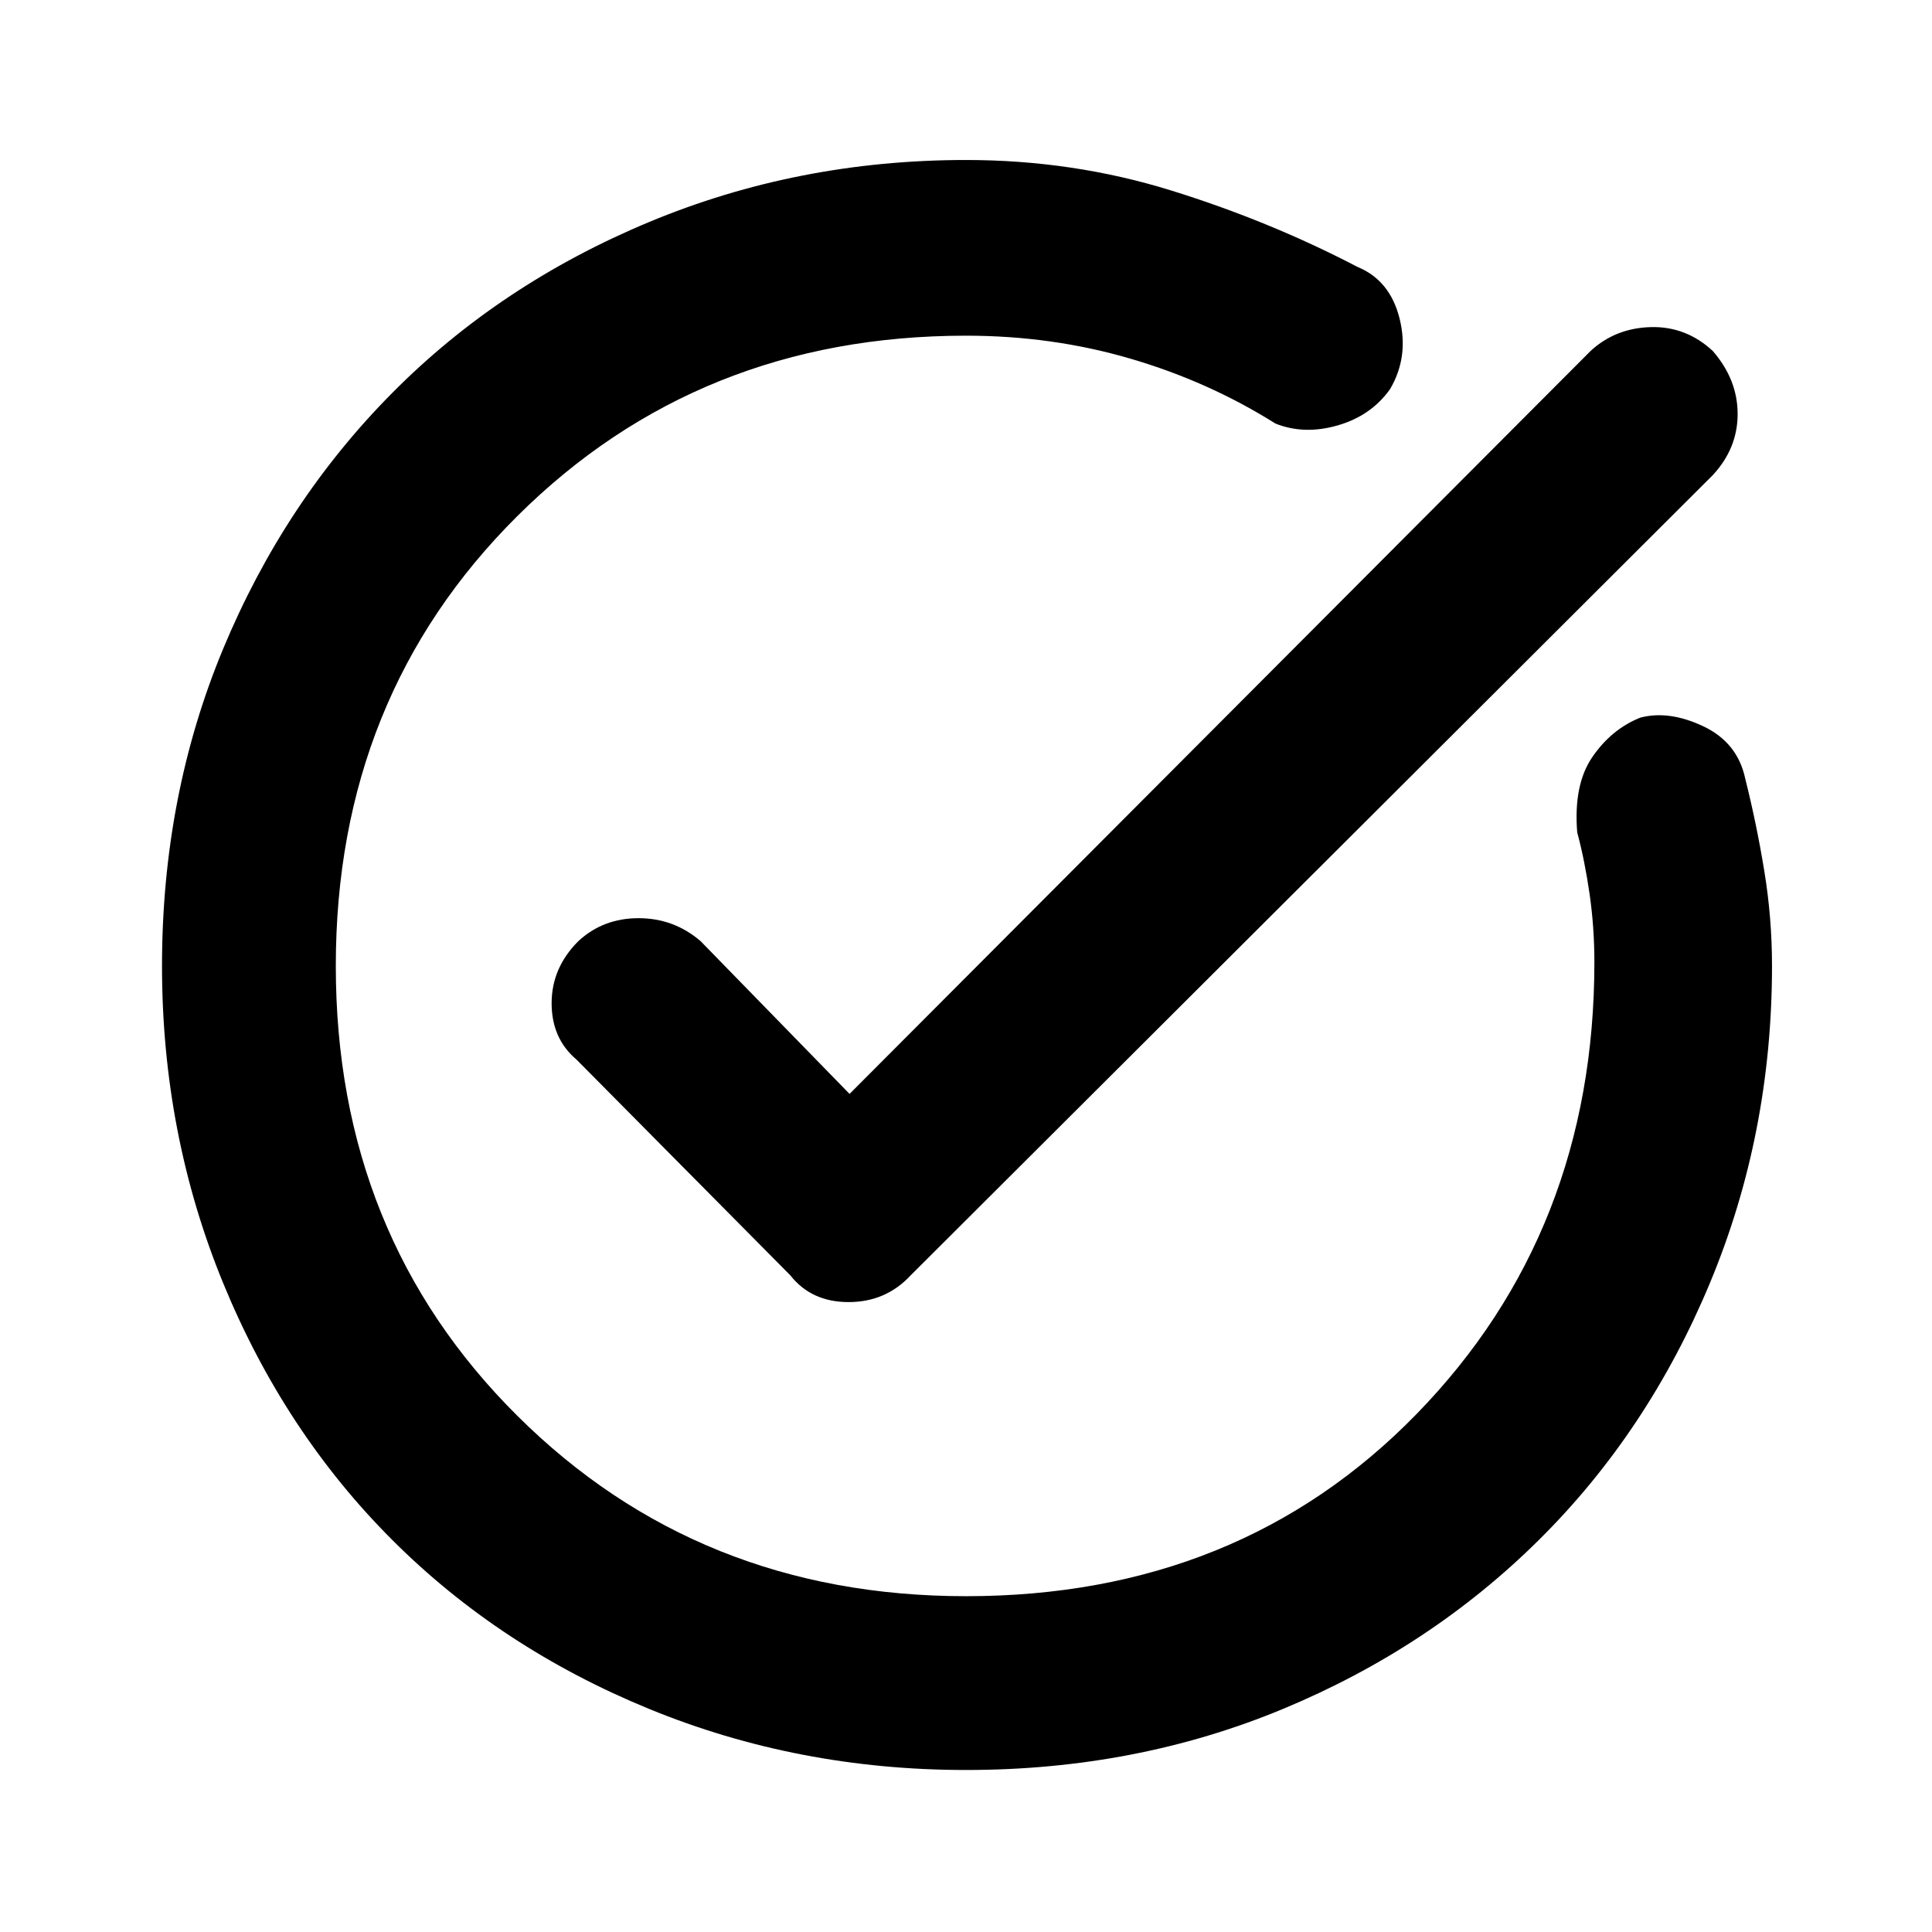
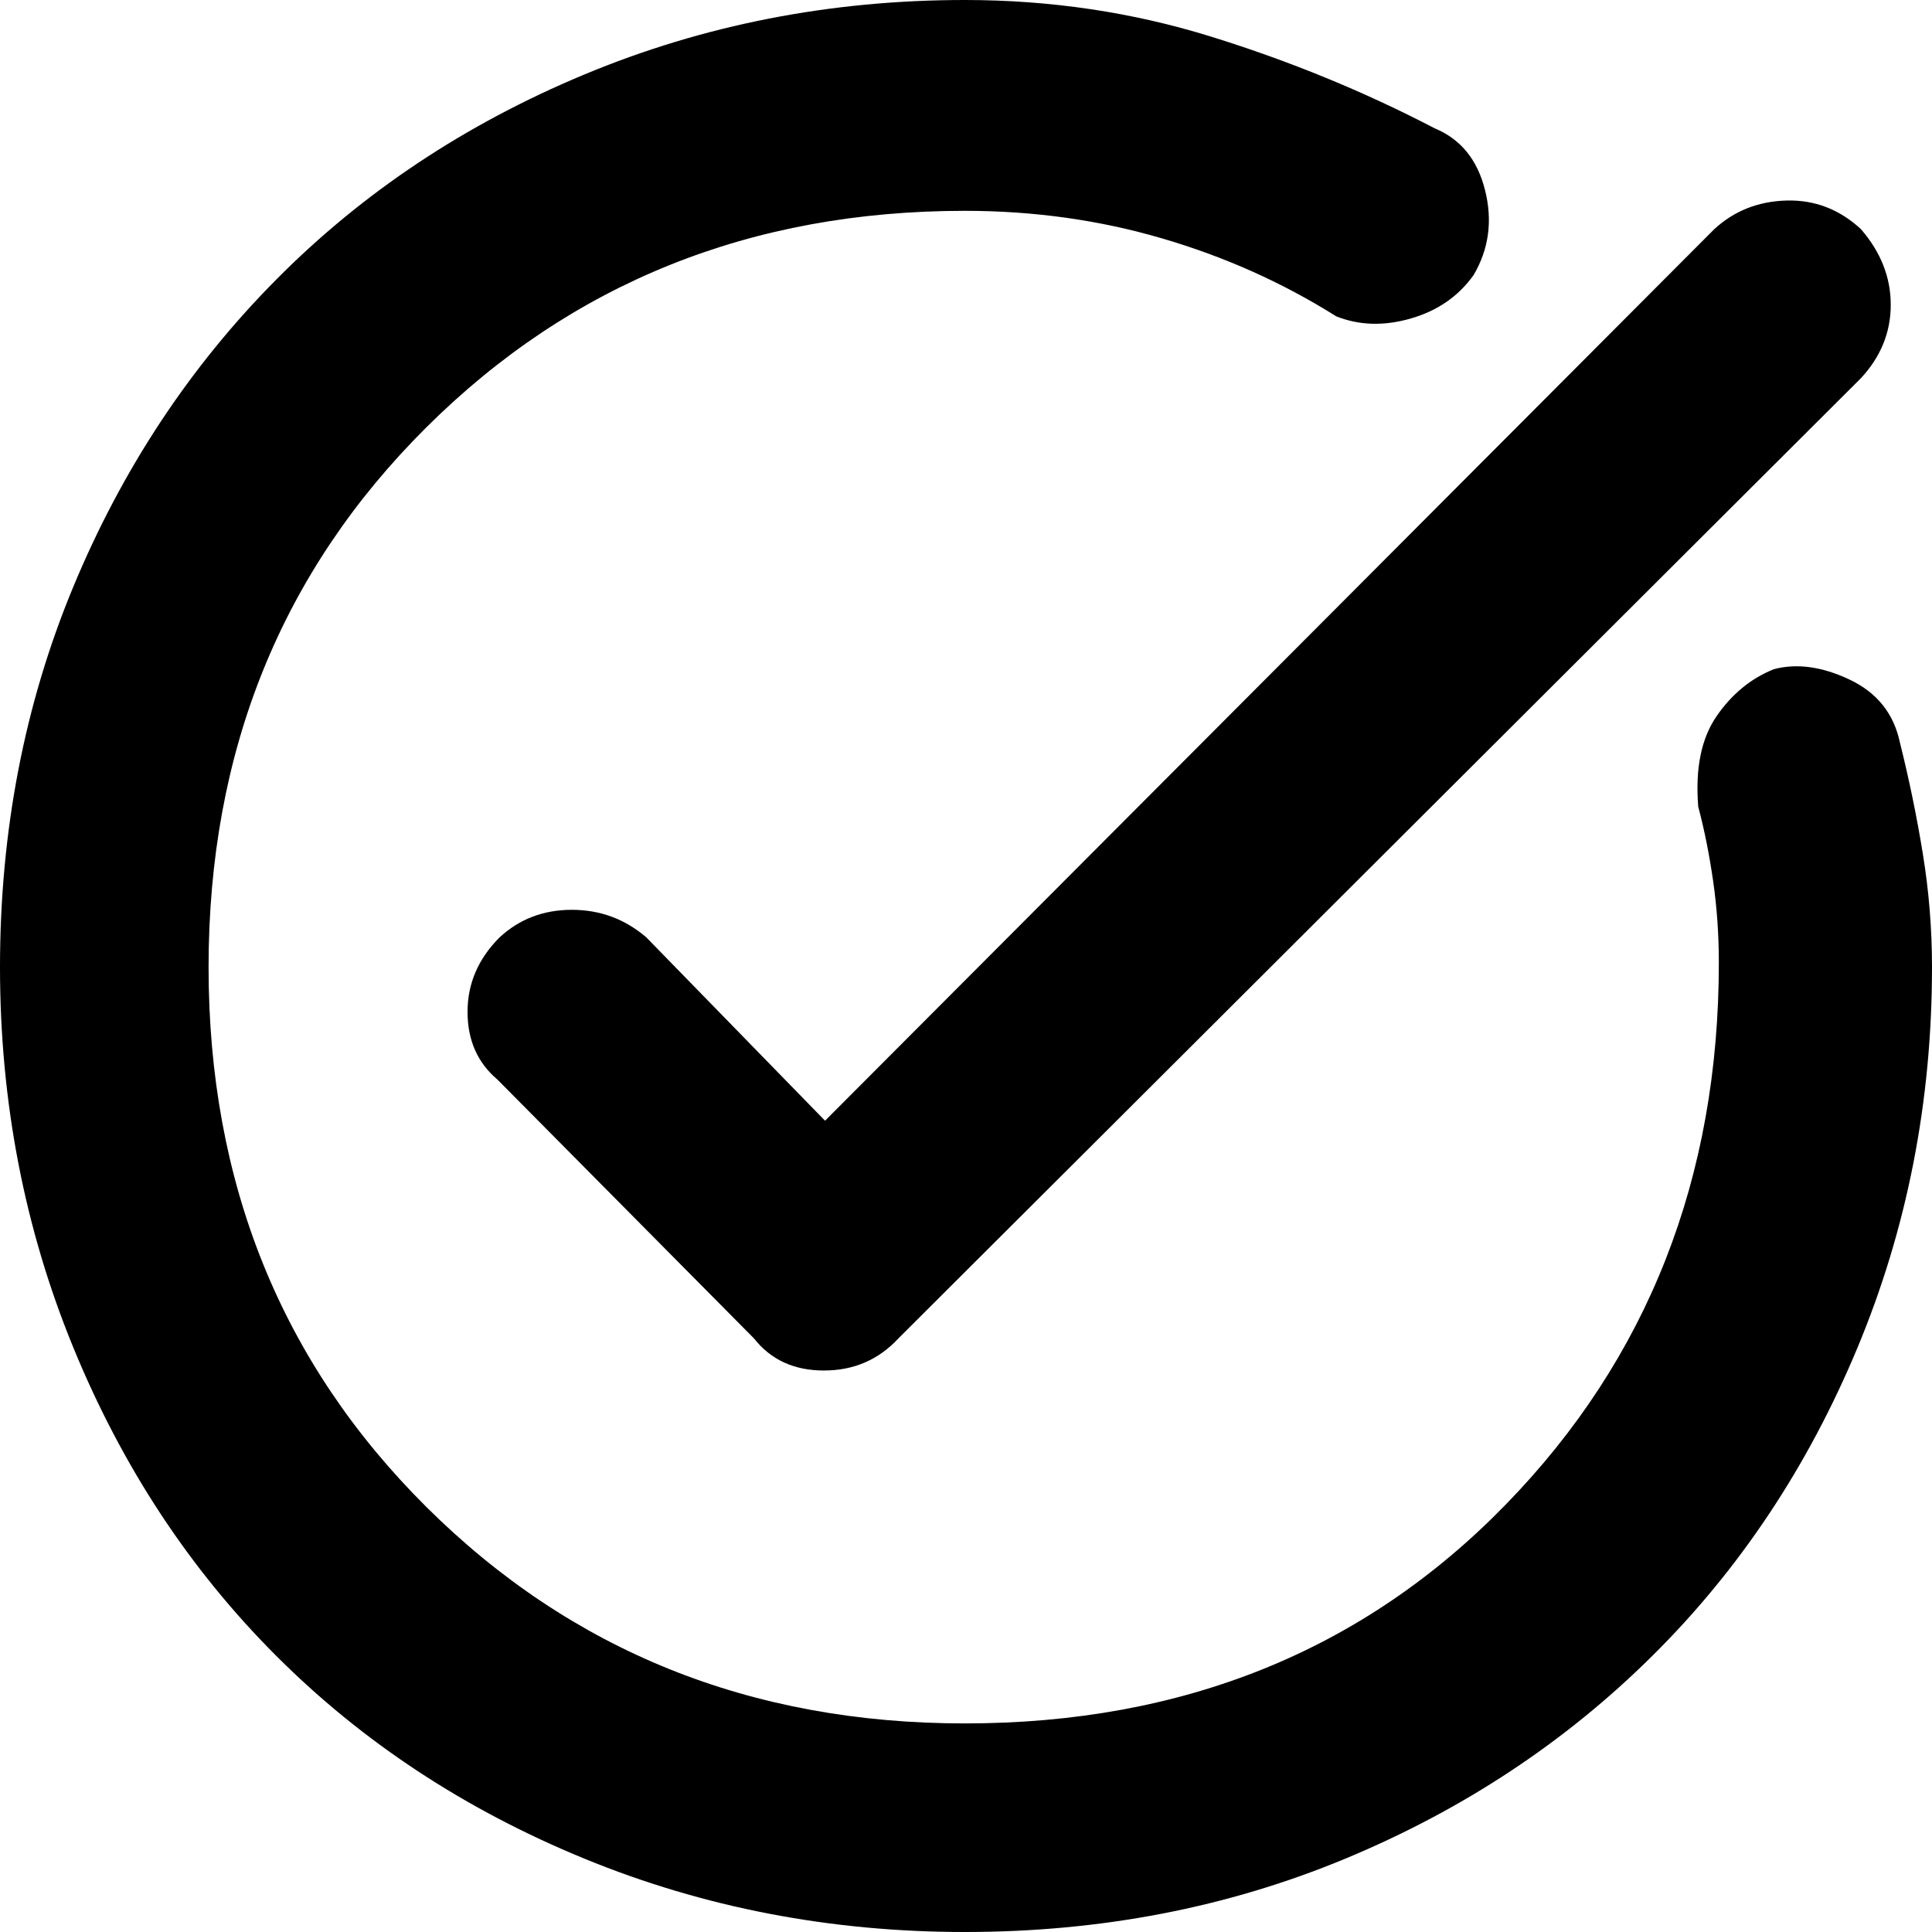
<svg xmlns="http://www.w3.org/2000/svg" width="100%" height="100%" viewBox="0 0 48 48" version="1.1" xml:space="preserve" style="fill-rule:evenodd;clip-rule:evenodd;stroke-linejoin:round;stroke-miterlimit:2;">
-   <path d="M43.361,19.349c0.19,0.759 0.348,1.526 0.474,2.301c0.127,0.775 0.19,1.558 0.19,2.349c0,2.783 -0.514,5.409 -1.542,7.876c-1.028,2.468 -2.444,4.595 -4.247,6.382c-1.803,1.788 -3.922,3.187 -6.358,4.2c-2.436,1.012 -5.061,1.518 -7.877,1.518c-2.783,-0 -5.409,-0.506 -7.876,-1.518c-2.468,-1.013 -4.595,-2.412 -6.382,-4.2c-1.788,-1.787 -3.187,-3.914 -4.2,-6.382c-1.012,-2.467 -1.518,-5.093 -1.518,-7.876c0,-2.816 0.506,-5.441 1.518,-7.877c1.013,-2.436 2.412,-4.555 4.2,-6.358c1.787,-1.803 3.914,-3.219 6.382,-4.247c2.467,-1.028 5.093,-1.542 7.876,-1.542c1.772,0 3.472,0.253 5.101,0.759c1.629,0.506 3.171,1.139 4.626,1.898c0.538,0.222 0.886,0.649 1.044,1.281c0.158,0.633 0.079,1.218 -0.237,1.756c-0.316,0.443 -0.751,0.743 -1.305,0.901c-0.553,0.159 -1.067,0.143 -1.542,-0.047c-1.107,-0.696 -2.309,-1.234 -3.606,-1.613c-1.297,-0.38 -2.657,-0.57 -4.081,-0.57c-4.428,0 -8.145,1.495 -11.15,4.484c-3.006,2.99 -4.508,6.714 -4.508,11.175c-0,4.46 1.502,8.185 4.508,11.174c3.005,2.989 6.722,4.484 11.15,4.484c4.524,0 8.257,-1.51 11.198,-4.531c2.942,-3.021 4.413,-6.762 4.413,-11.222c0,-0.57 -0.039,-1.131 -0.118,-1.685c-0.08,-0.553 -0.182,-1.067 -0.309,-1.542c-0.063,-0.791 0.063,-1.415 0.38,-1.874c0.316,-0.459 0.711,-0.783 1.186,-0.973c0.474,-0.126 0.996,-0.055 1.566,0.214c0.569,0.269 0.917,0.704 1.044,1.305Zm-23.725,12.337l-5.314,-5.362c-0.412,-0.348 -0.617,-0.815 -0.617,-1.4c-0,-0.585 0.221,-1.099 0.664,-1.542c0.411,-0.38 0.909,-0.57 1.495,-0.57c0.585,0 1.099,0.19 1.542,0.57l3.701,3.796l18.41,-18.458c0.412,-0.38 0.91,-0.577 1.495,-0.593c0.585,-0.016 1.099,0.182 1.542,0.593c0.411,0.474 0.617,0.996 0.617,1.566c-0,0.569 -0.206,1.075 -0.617,1.518l-19.929,19.882c-0.411,0.442 -0.925,0.664 -1.542,0.664c-0.617,-0 -1.099,-0.222 -1.447,-0.664Z" style="fill-rule:nonzero;" />
+   <path d="M47.203,18.449c0.228,0.911 0.418,1.831 0.569,2.761c0.152,0.93 0.228,1.87 0.228,2.819c-0,3.339 -0.617,6.491 -1.85,9.451c-1.234,2.962 -2.933,5.514 -5.097,7.658c-2.163,2.146 -4.706,3.825 -7.629,5.04c-2.924,1.215 -6.074,1.822 -9.453,1.822c-3.339,-0 -6.491,-0.607 -9.451,-1.822c-2.962,-1.215 -5.514,-2.894 -7.658,-5.04c-2.146,-2.144 -3.825,-4.696 -5.04,-7.658c-1.215,-2.96 -1.822,-6.112 -1.822,-9.451c-0,-3.379 0.607,-6.529 1.822,-9.453c1.215,-2.923 2.894,-5.466 5.04,-7.629c2.144,-2.164 4.696,-3.863 7.658,-5.097c2.96,-1.233 6.112,-1.85 9.451,-1.85c2.127,-0 4.167,0.304 6.121,0.911c1.955,0.607 3.806,1.367 5.552,2.277c0.645,0.267 1.063,0.779 1.252,1.538c0.19,0.759 0.095,1.461 -0.284,2.107c-0.379,0.531 -0.901,0.891 -1.566,1.081c-0.664,0.191 -1.28,0.172 -1.85,-0.056c-1.329,-0.836 -2.771,-1.481 -4.328,-1.936c-1.556,-0.456 -3.188,-0.684 -4.897,-0.684c-5.313,-0 -9.774,1.794 -13.38,5.381c-3.607,3.588 -5.409,8.057 -5.409,13.41c-0,5.352 1.802,9.822 5.409,13.409c3.606,3.586 8.067,5.38 13.38,5.38c5.429,0 9.909,-1.812 13.438,-5.437c3.53,-3.625 5.295,-8.114 5.295,-13.466c0,-0.684 -0.046,-1.357 -0.141,-2.022c-0.096,-0.664 -0.219,-1.281 -0.371,-1.851c-0.076,-0.949 0.076,-1.698 0.456,-2.248c0.379,-0.551 0.853,-0.94 1.423,-1.168c0.569,-0.151 1.195,-0.066 1.879,0.257c0.683,0.323 1.101,0.845 1.253,1.566Zm-28.47,14.804l-6.377,-6.434c-0.494,-0.418 -0.74,-0.978 -0.74,-1.68c-0,-0.702 0.265,-1.319 0.797,-1.851c0.493,-0.456 1.091,-0.684 1.794,-0.684c0.702,0 1.319,0.228 1.85,0.684l4.441,4.556l22.092,-22.15c0.495,-0.456 1.092,-0.692 1.794,-0.712c0.702,-0.019 1.319,0.219 1.851,0.712c0.493,0.569 0.74,1.195 0.74,1.879c0,0.683 -0.247,1.29 -0.74,1.822l-23.915,23.858c-0.493,0.531 -1.11,0.797 -1.85,0.797c-0.741,-0 -1.319,-0.266 -1.737,-0.797Z" style="fill-rule:nonzero;" />
</svg>
